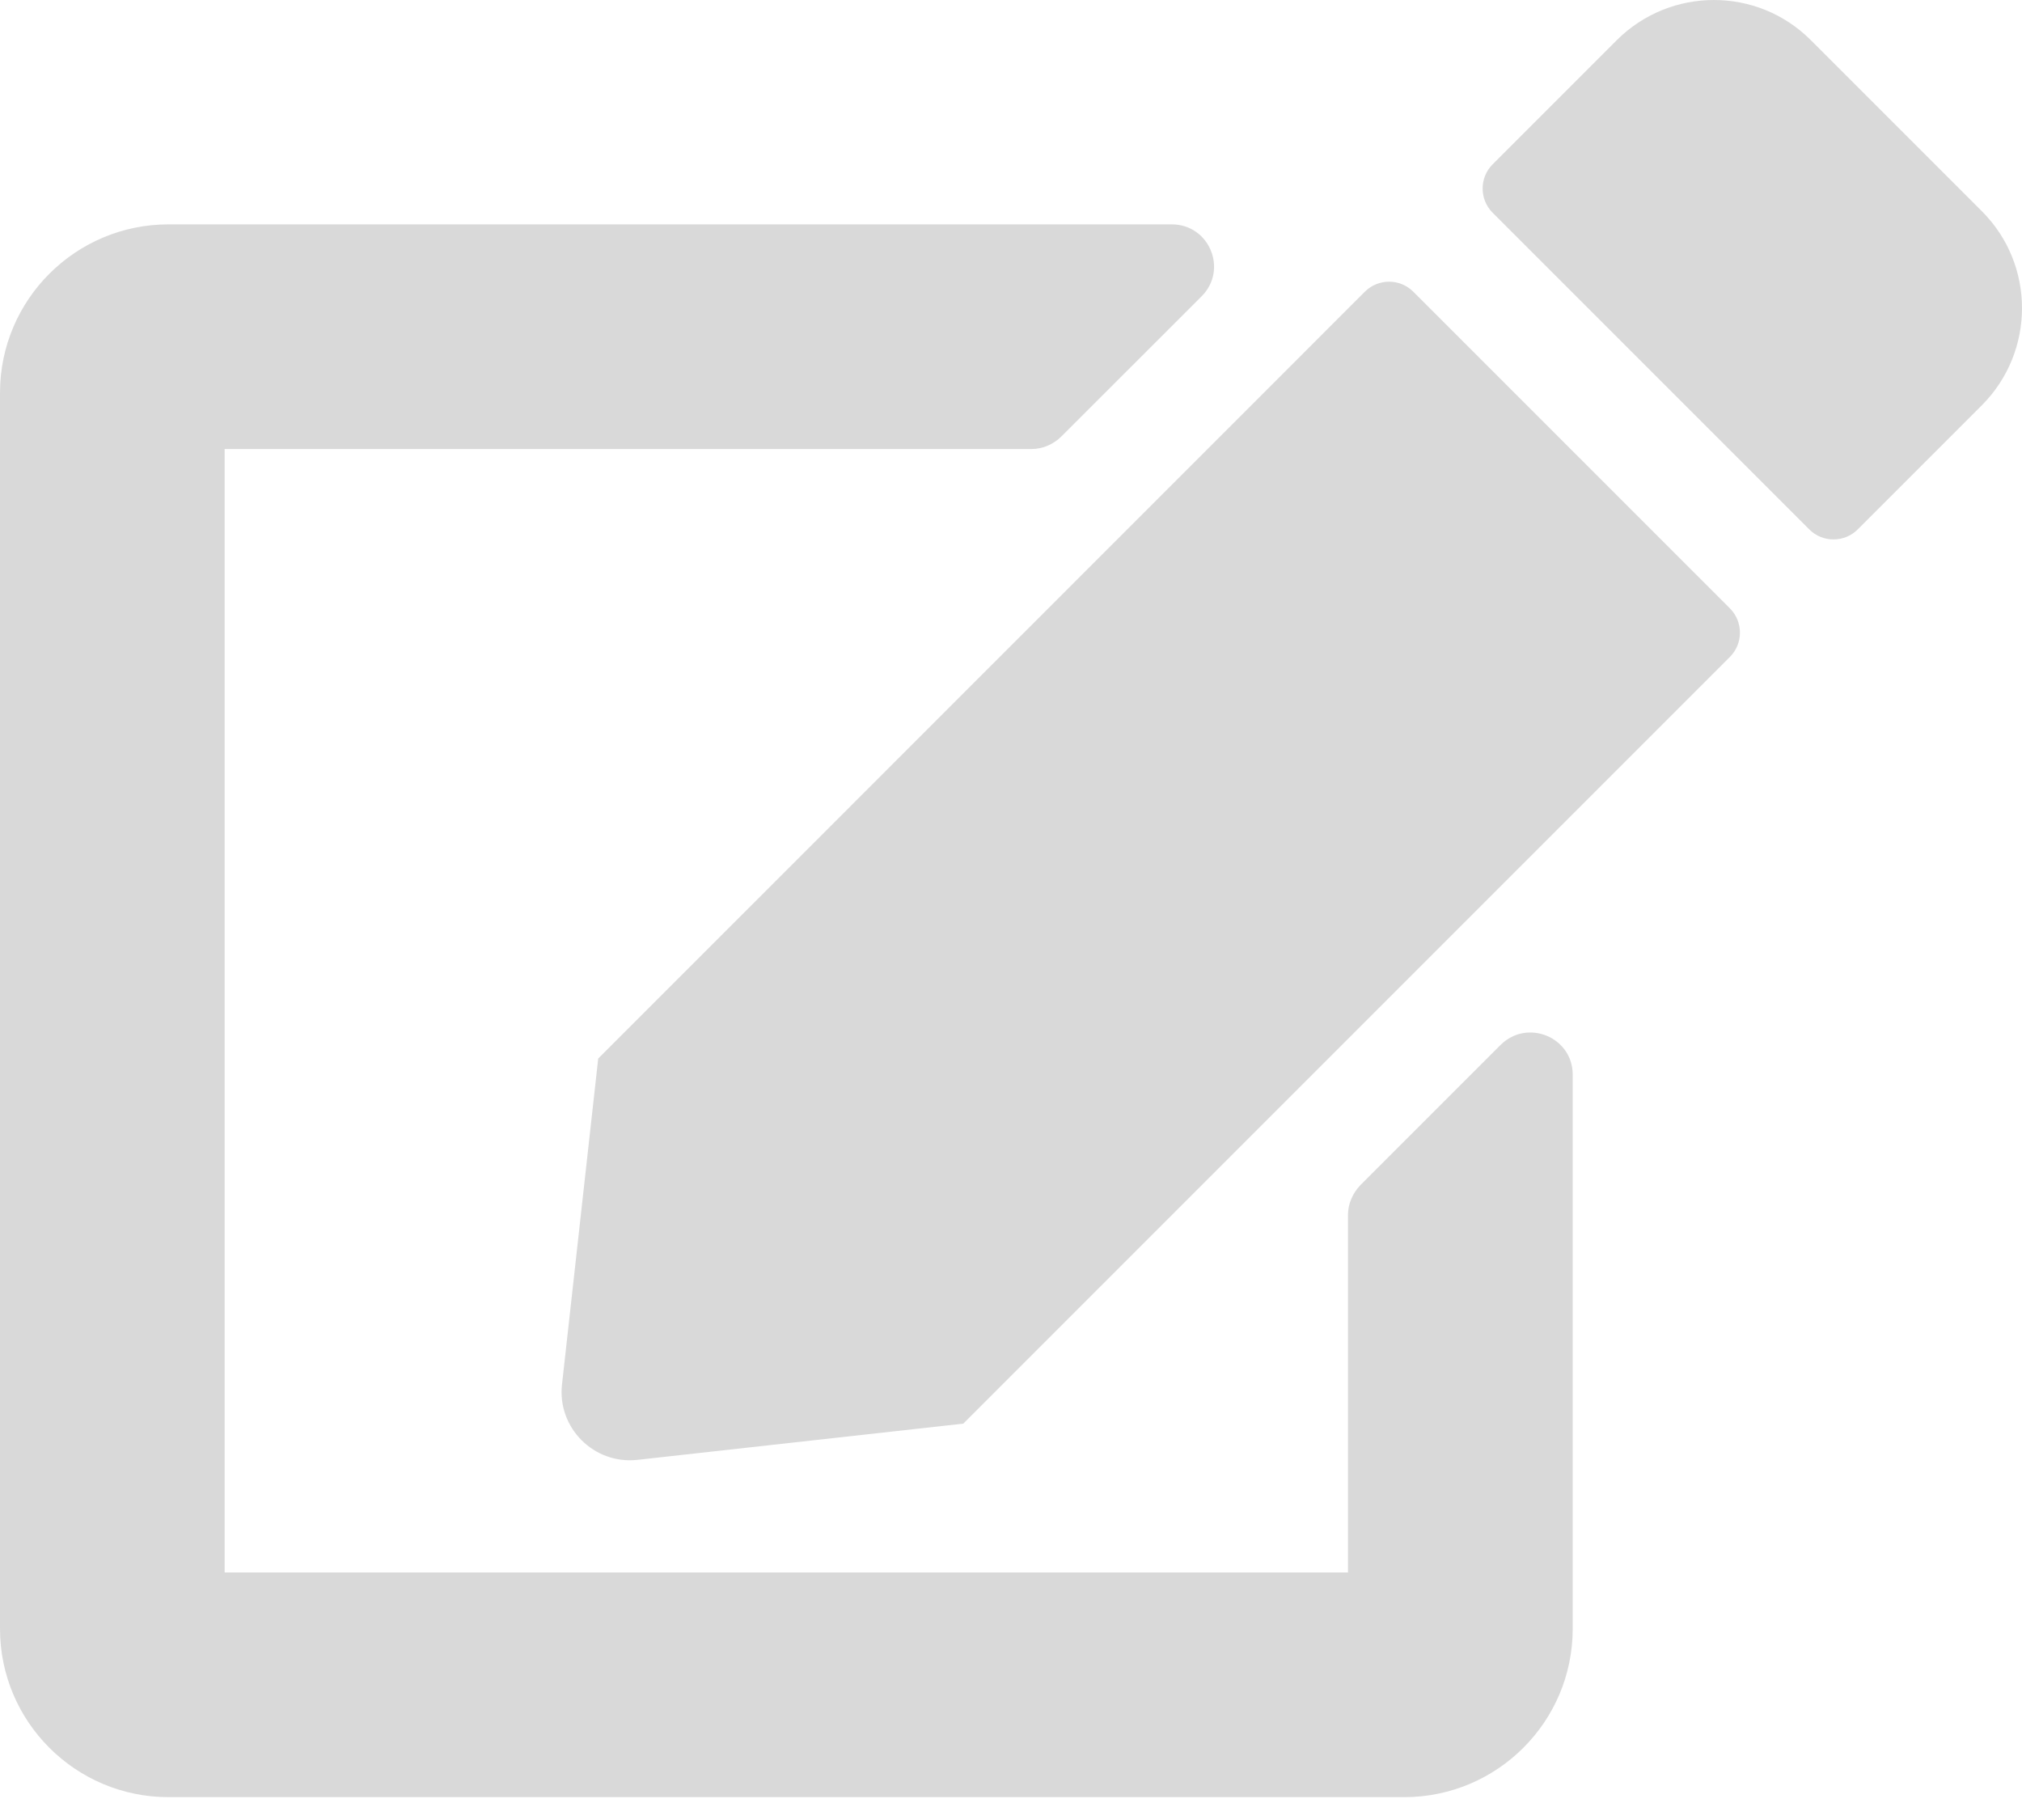
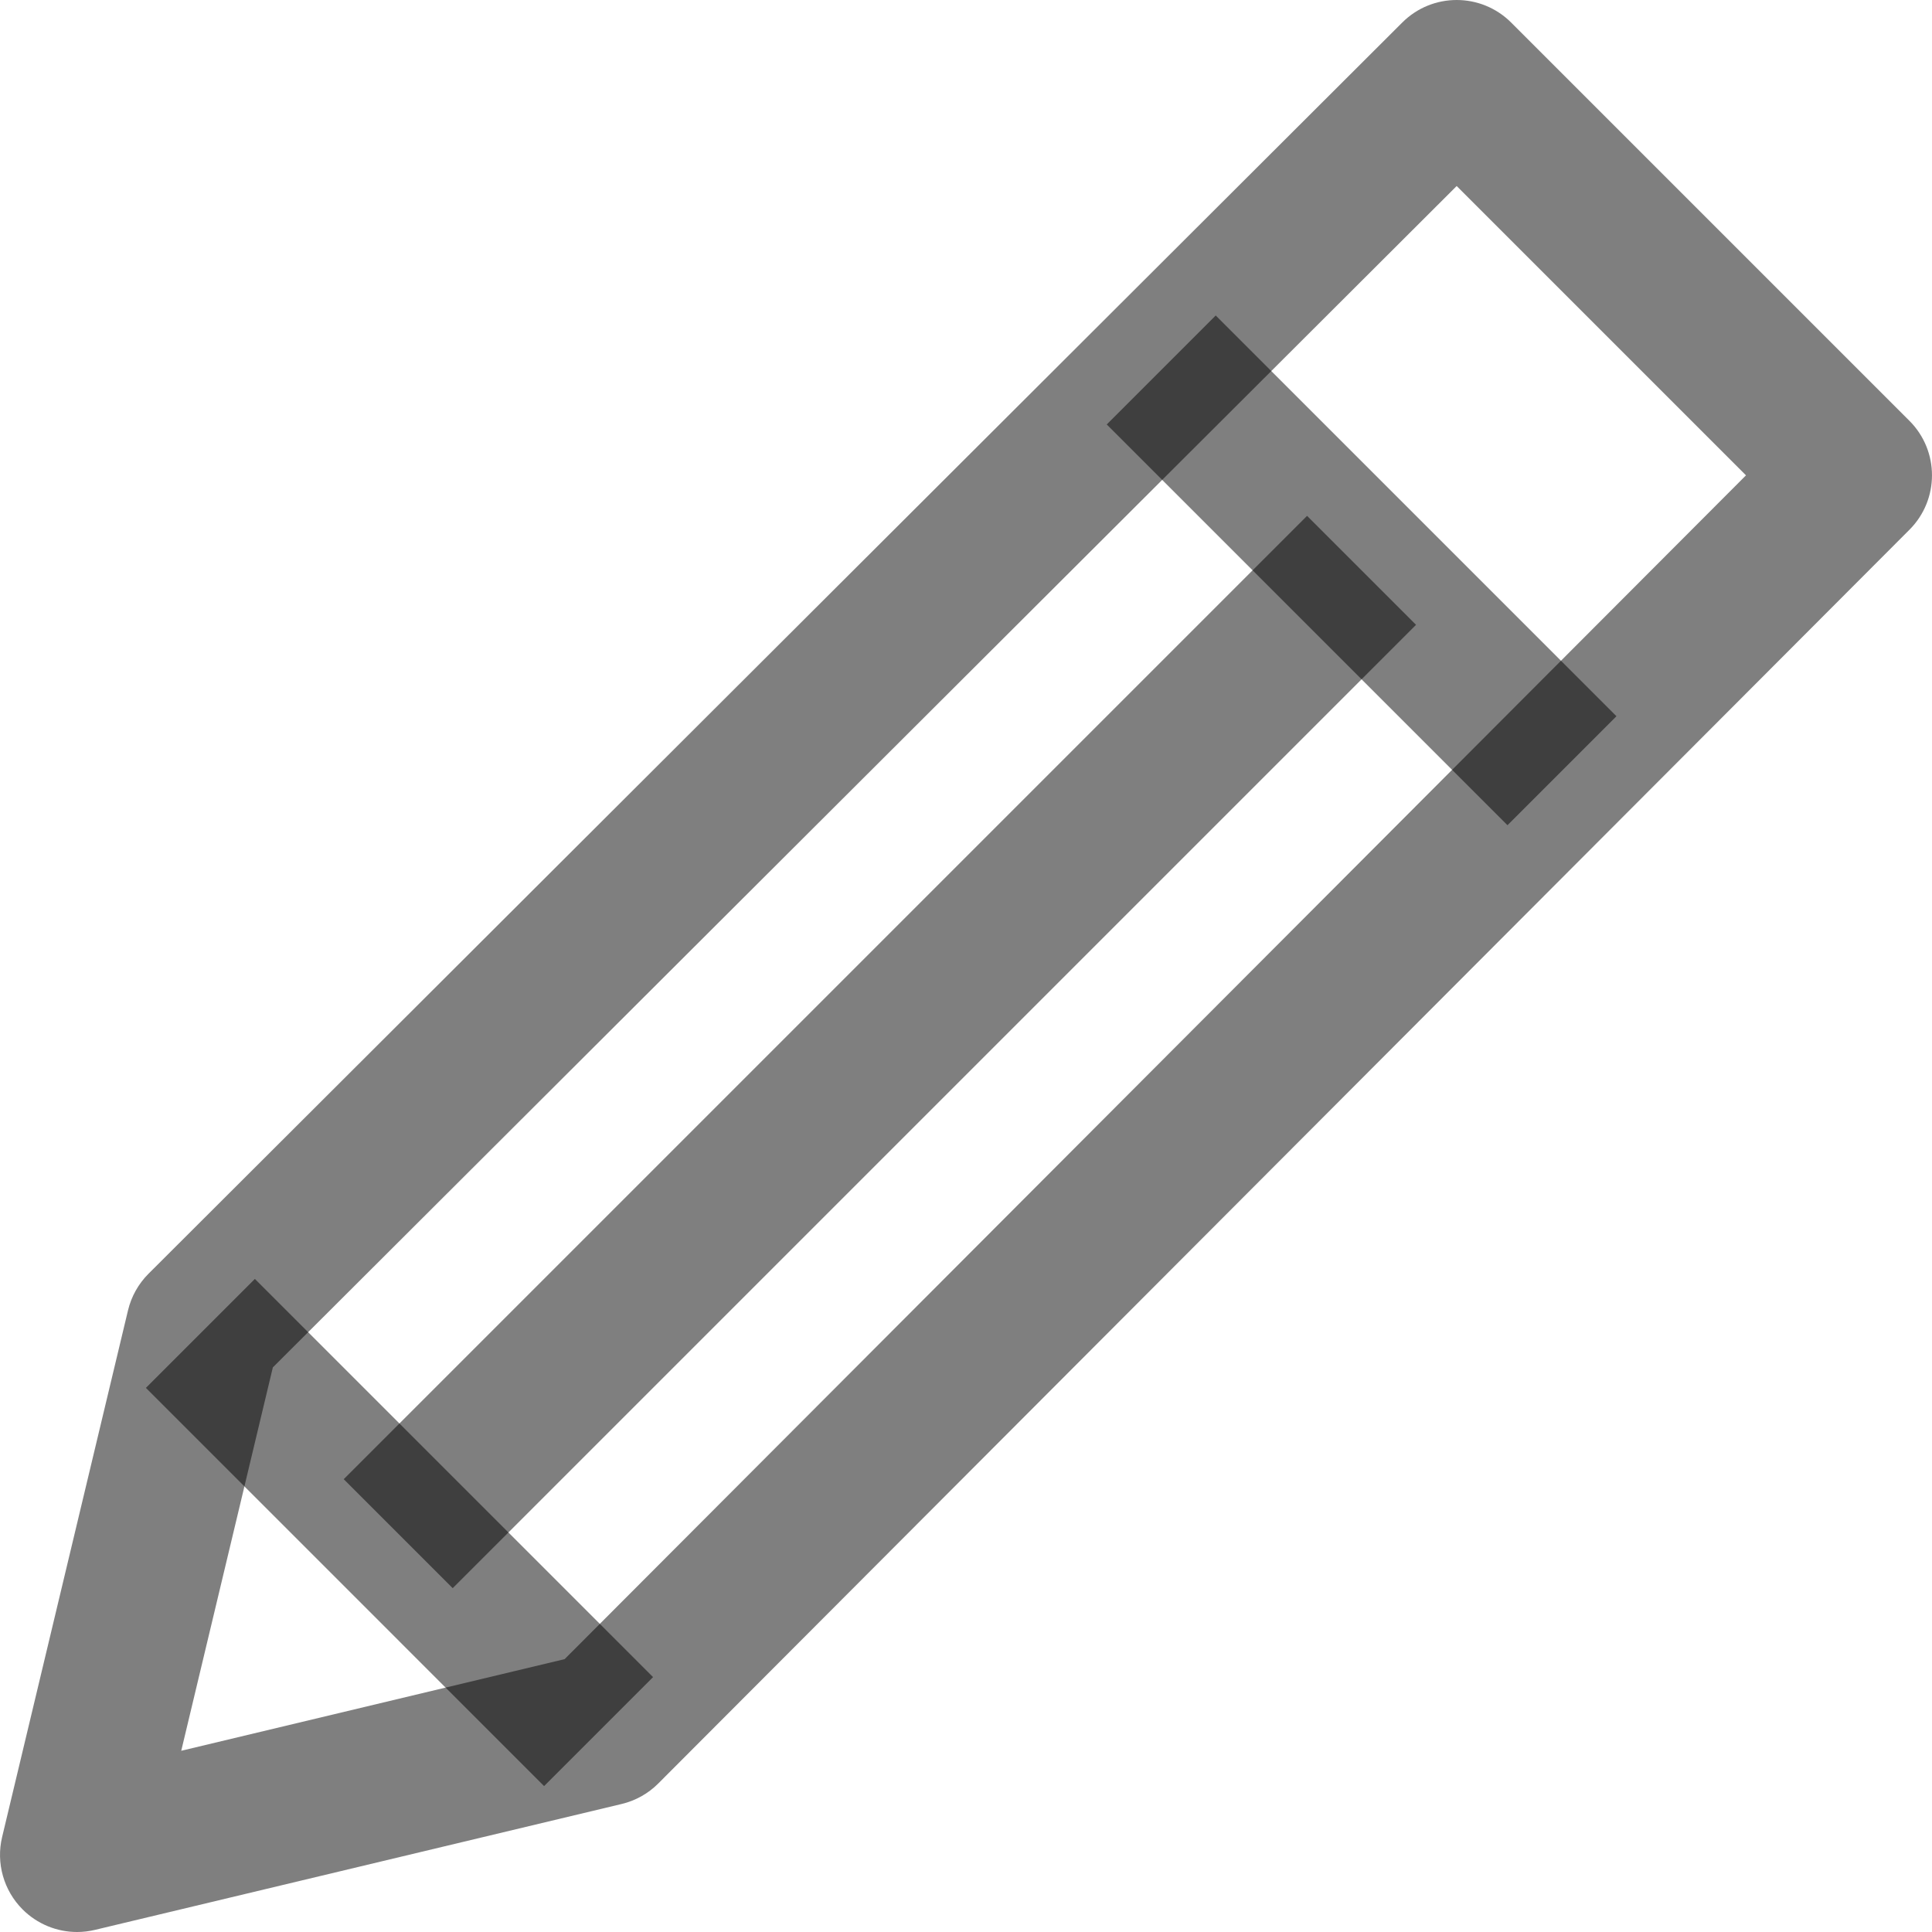
- <svg xmlns="http://www.w3.org/2000/svg" width="20" height="18" viewBox="0 0 20 18" fill="none">
-   <path d="M13.979 2.885L17.111 6.017C17.243 6.149 17.243 6.365 17.111 6.497L9.528 14.08L6.306 14.438C5.875 14.486 5.51 14.121 5.559 13.691L5.917 10.469L13.5 2.885C13.632 2.753 13.847 2.753 13.979 2.885ZM19.604 2.09L17.91 0.396C17.382 -0.132 16.524 -0.132 15.993 0.396L14.764 1.625C14.632 1.757 14.632 1.972 14.764 2.104L17.896 5.236C18.028 5.368 18.243 5.368 18.375 5.236L19.604 4.007C20.132 3.476 20.132 2.618 19.604 2.09ZM13.333 12.017V15.552H2.222V4.441H10.201C10.312 4.441 10.417 4.396 10.496 4.319L11.885 2.931C12.149 2.667 11.962 2.219 11.59 2.219H1.667C0.747 2.219 0 2.965 0 3.885V16.108C0 17.028 0.747 17.774 1.667 17.774H13.889C14.809 17.774 15.556 17.028 15.556 16.108V10.629C15.556 10.257 15.108 10.073 14.844 10.333L13.455 11.722C13.379 11.802 13.333 11.906 13.333 12.017Z" fill="#b5b5b5" fill-opacity="0.5" />
+ <svg xmlns="http://www.w3.org/2000/svg" version="1.1" id="Capa_1" x="0px" y="0px" fill-opacity="0.5" width="20px" height="20px" viewBox="0 0 511.999 511.999" style="enable-background:new 0 0 511.999 511.999;" xml:space="preserve">
+   <g>
+     <g>
+       <path d="M506.012,111.514L400.481,5.984c-7.979-7.973-20.888-7.979-28.868-0.014L39.363,337.547    c-2.676,2.669-4.562,6.032-5.44,9.709L0.562,486.828c-1.648,6.897,0.409,14.168,5.426,19.186    c3.874,3.874,9.089,5.985,14.441,5.985c1.586,0,3.18-0.191,4.745-0.565l139.573-33.361c3.677-0.878,7.04-2.757,9.709-5.44    l331.57-332.251C513.991,132.403,513.985,119.48,506.012,111.514z M149.632,439.687L48.03,463.973l24.279-101.602L386.034,49.299    l76.67,76.67L149.632,439.687z" />
+     </g>
+   </g>
+   <g>
+     <g>
+       <rect x="340.418" y="76.048" transform="matrix(0.7071 -0.7071 0.7071 0.7071 -1.1875 299.421)" width="40.843" height="150.192" />
+     </g>
+   </g>
+   <g>
+     <g>
+       <rect x="52.658" y="258.373" transform="matrix(0.7071 -0.7071 0.7071 0.7071 -128.8402 246.5416)" width="361.047" height="40.843" />
+     </g>
+   </g>
+   <g>
+     <g>
+       <rect x="85.448" y="331.51" transform="matrix(0.7071 -0.7071 0.7071 0.7071 -256.1682 193.8131)" width="40.843" height="149.239" />
+     </g>
+   </g>
+   <g>
+ </g>
+   <g>
+ </g>
+   <g>
+ </g>
+   <g>
+ </g>
+   <g>
+ </g>
+   <g>
+ </g>
+   <g>
+ </g>
+   <g>
+ </g>
+   <g>
+ </g>
+   <g>
+ </g>
+   <g>
+ </g>
+   <g>
+ </g>
+   <g>
+ </g>
+   <g>
+ </g>
+   <g>
+ </g>
</svg>
